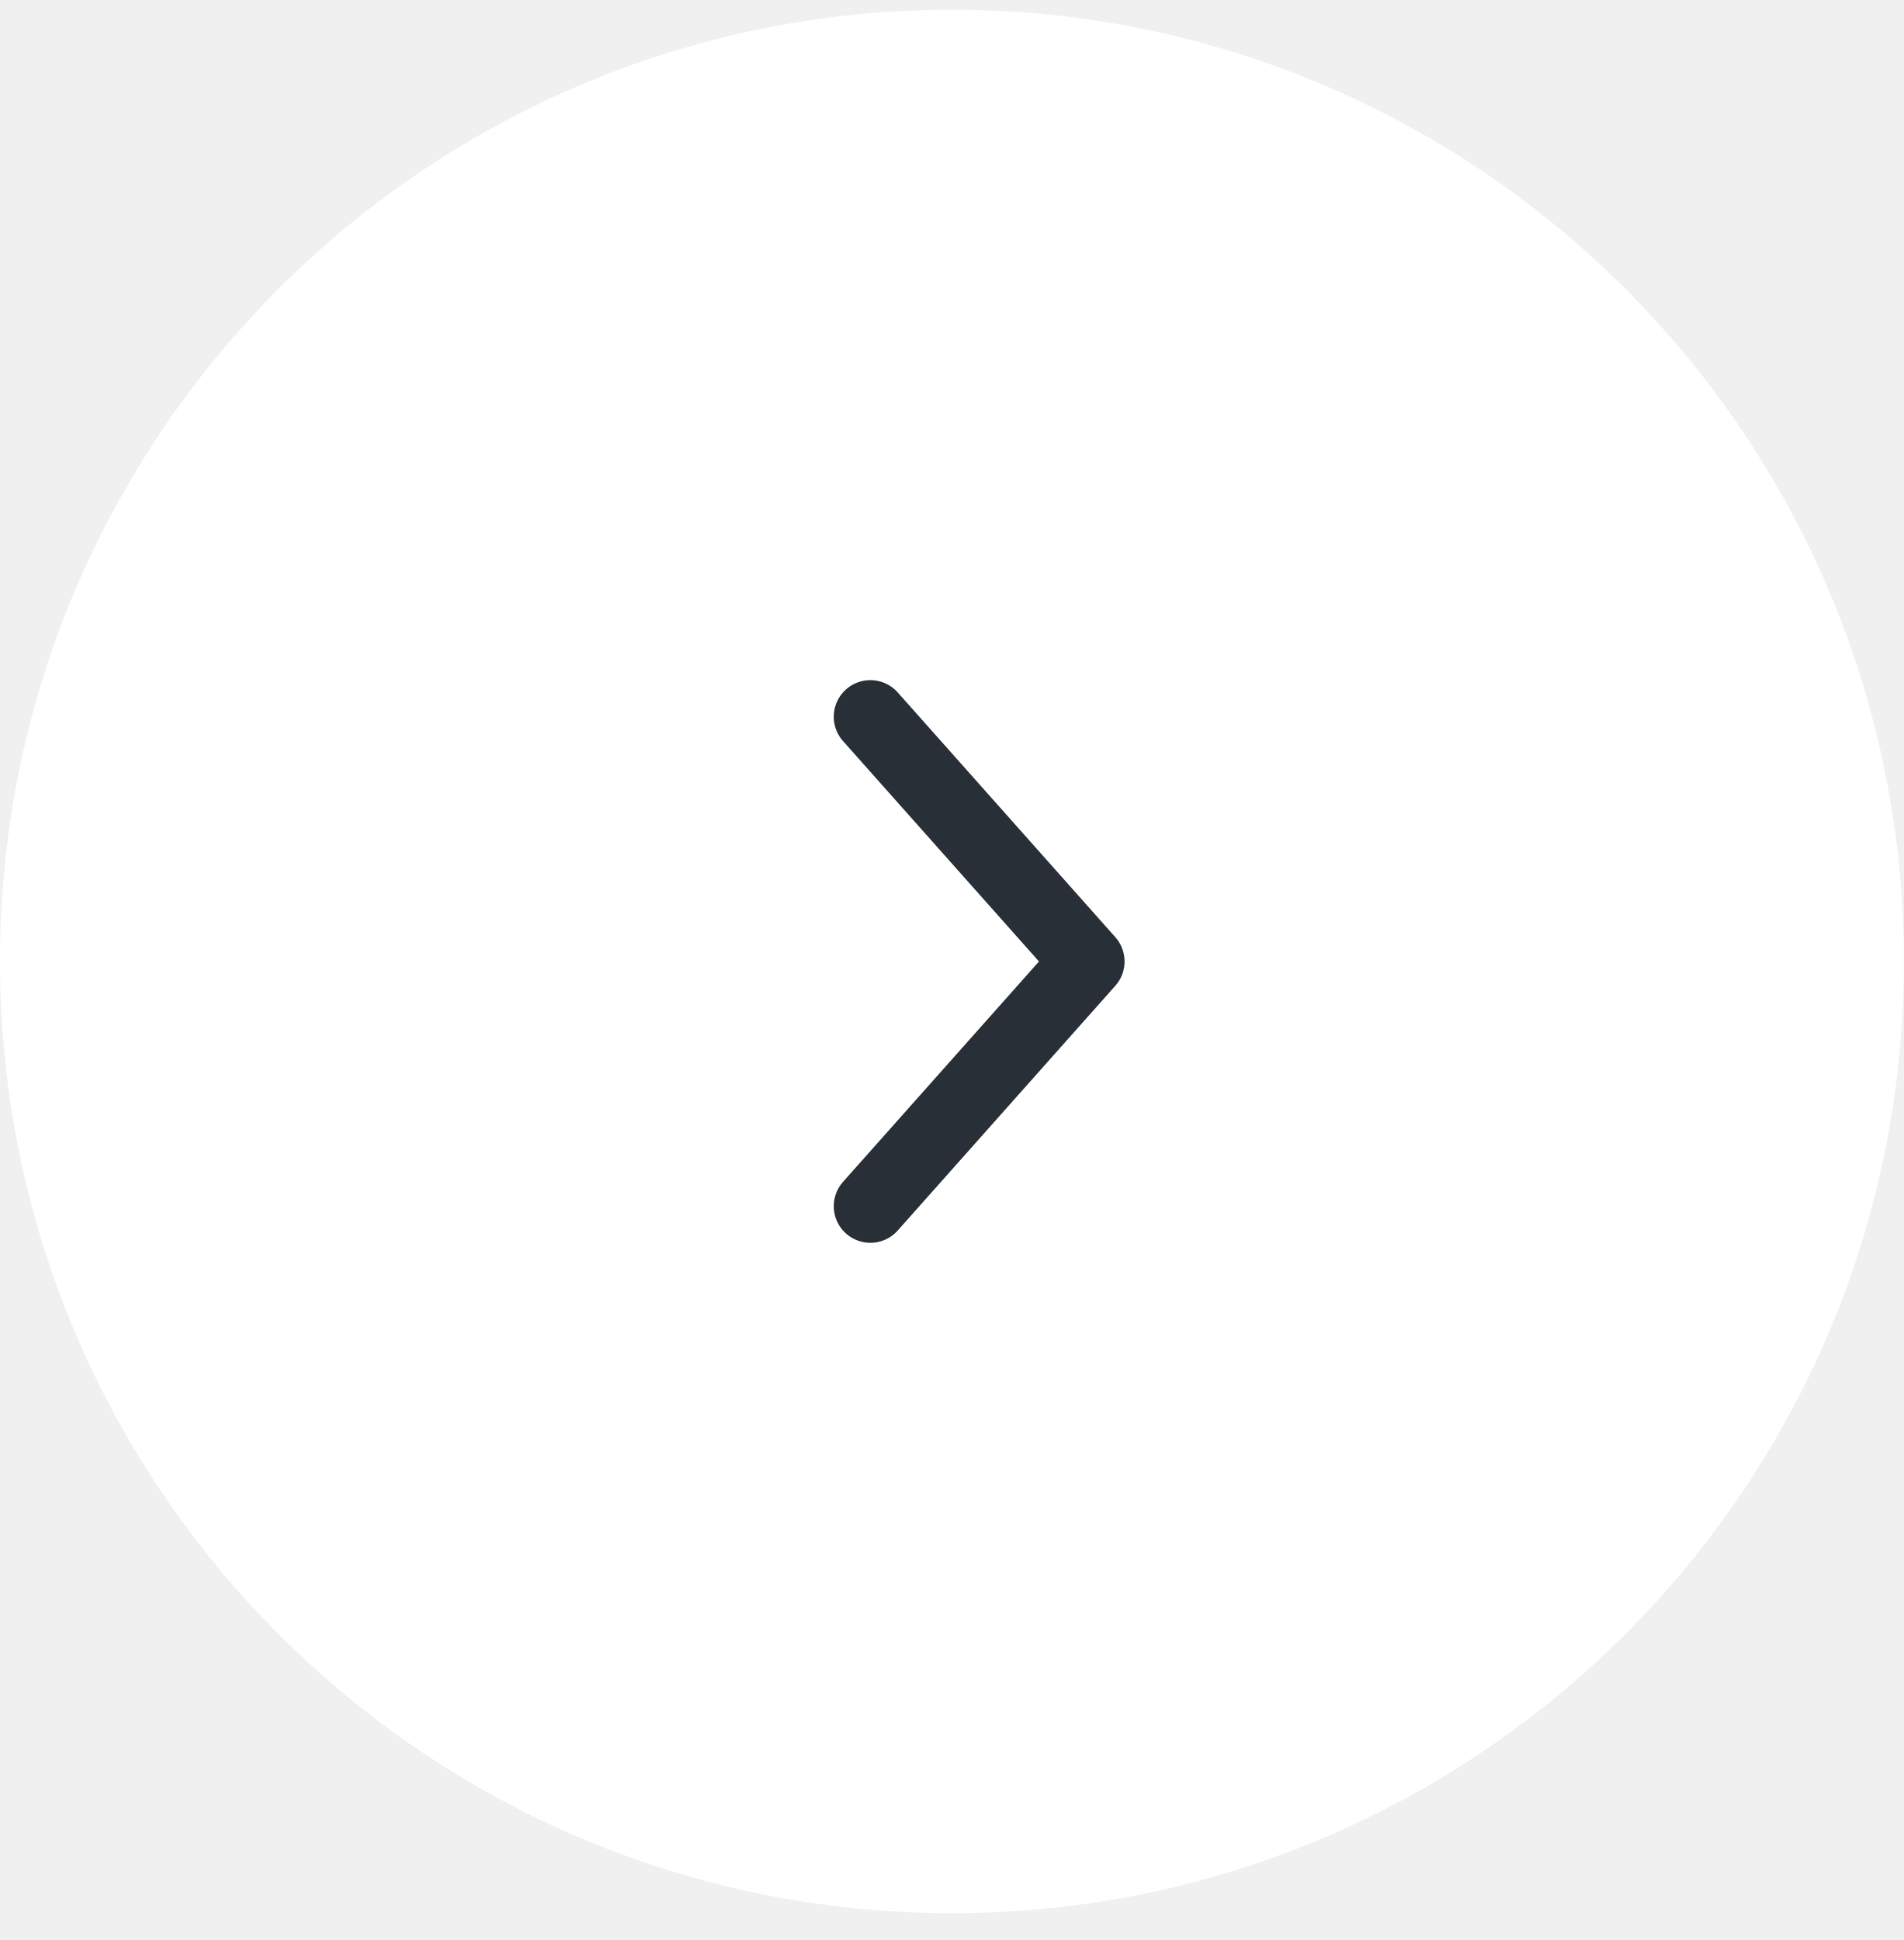
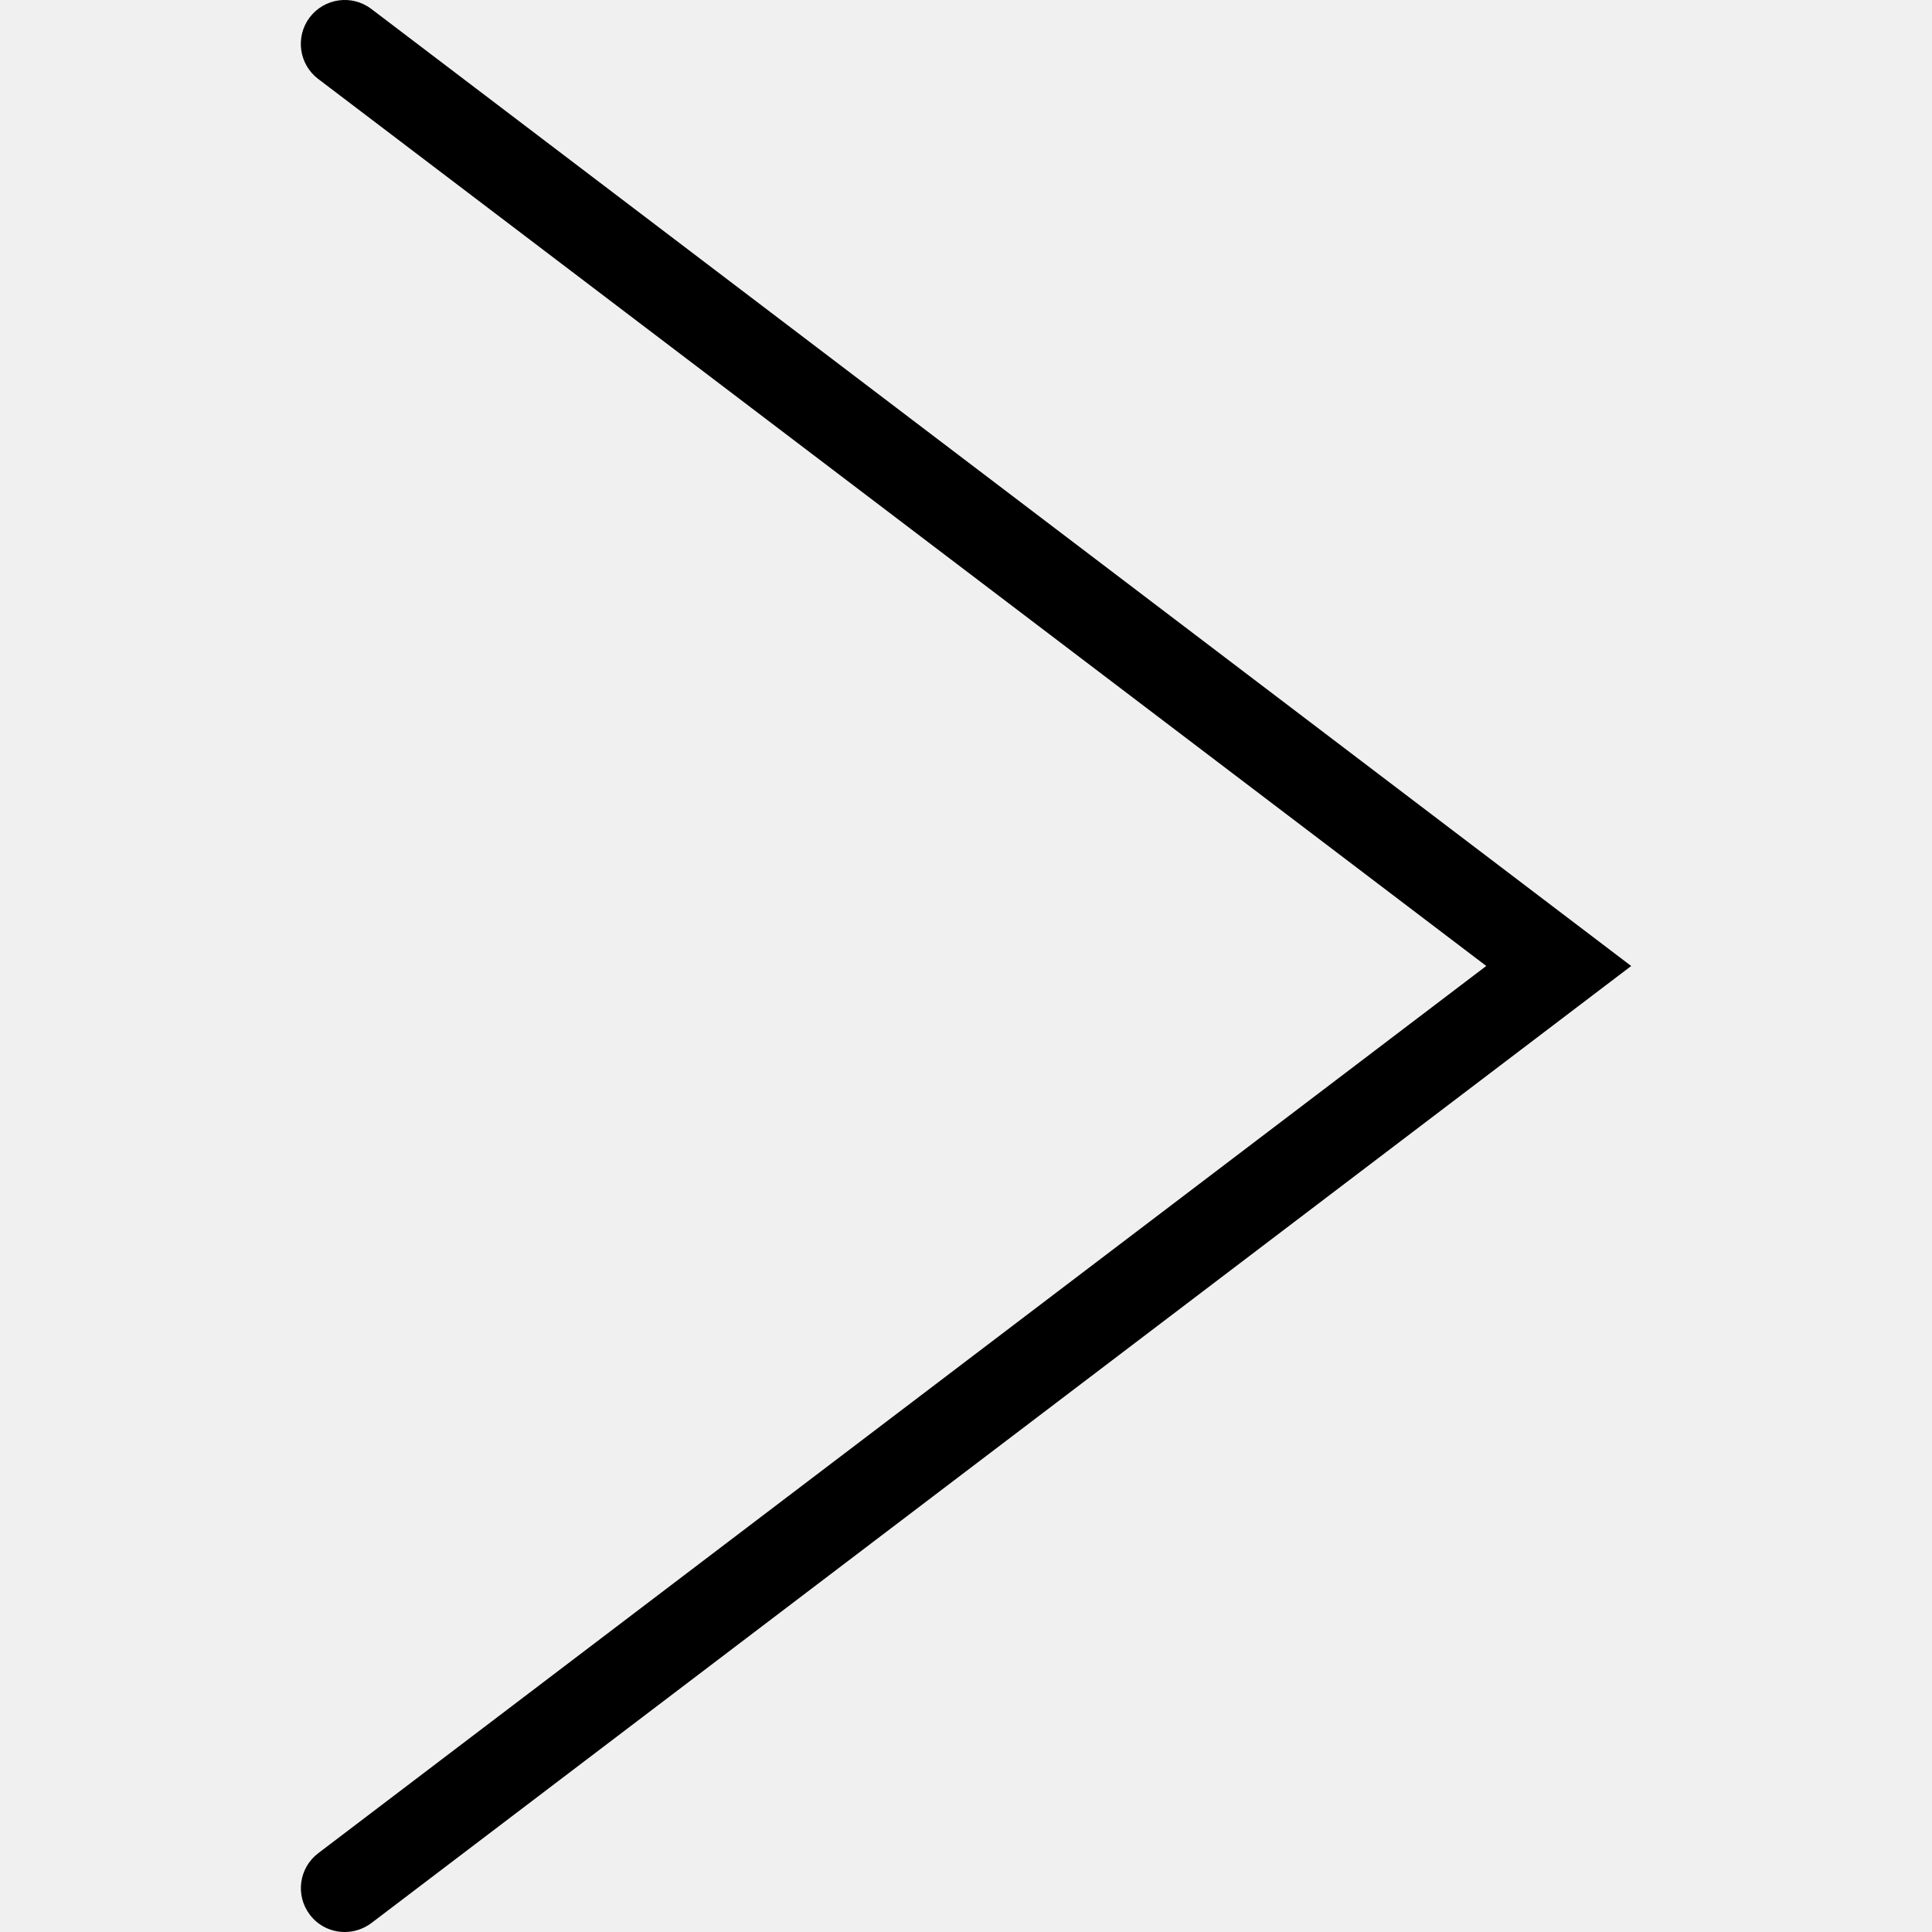
- <svg xmlns="http://www.w3.org/2000/svg" width="52" height="53" viewBox="0 0 52 53" fill="none">
-   <circle cx="26" cy="26.267" r="26" fill="white" />
-   <path d="M23.772 32.953L29.715 26.267L23.772 19.581" stroke="#292F36" stroke-width="2" stroke-linecap="round" stroke-linejoin="round" />
+ <svg xmlns="http://www.w3.org/2000/svg" fill="#000000" version="1.1" id="Capa_1" width="800px" height="800px" viewBox="0 0 51.388 51.388" xml:space="preserve">
+   <g>
+     <g>
+       <path d="M9.169,51.388c-0.351,0-0.701-0.157-0.93-0.463c-0.388-0.514-0.288-1.243,0.227-1.634l31.066-23.598L8.461,2.098    C7.95,1.708,7.85,0.977,8.237,0.463c0.395-0.517,1.126-0.615,1.64-0.225l33.51,25.456L9.877,51.151    C9.664,51.31,9.415,51.388,9.169,51.388z" />
+     </g>
+   </g>
</svg>
